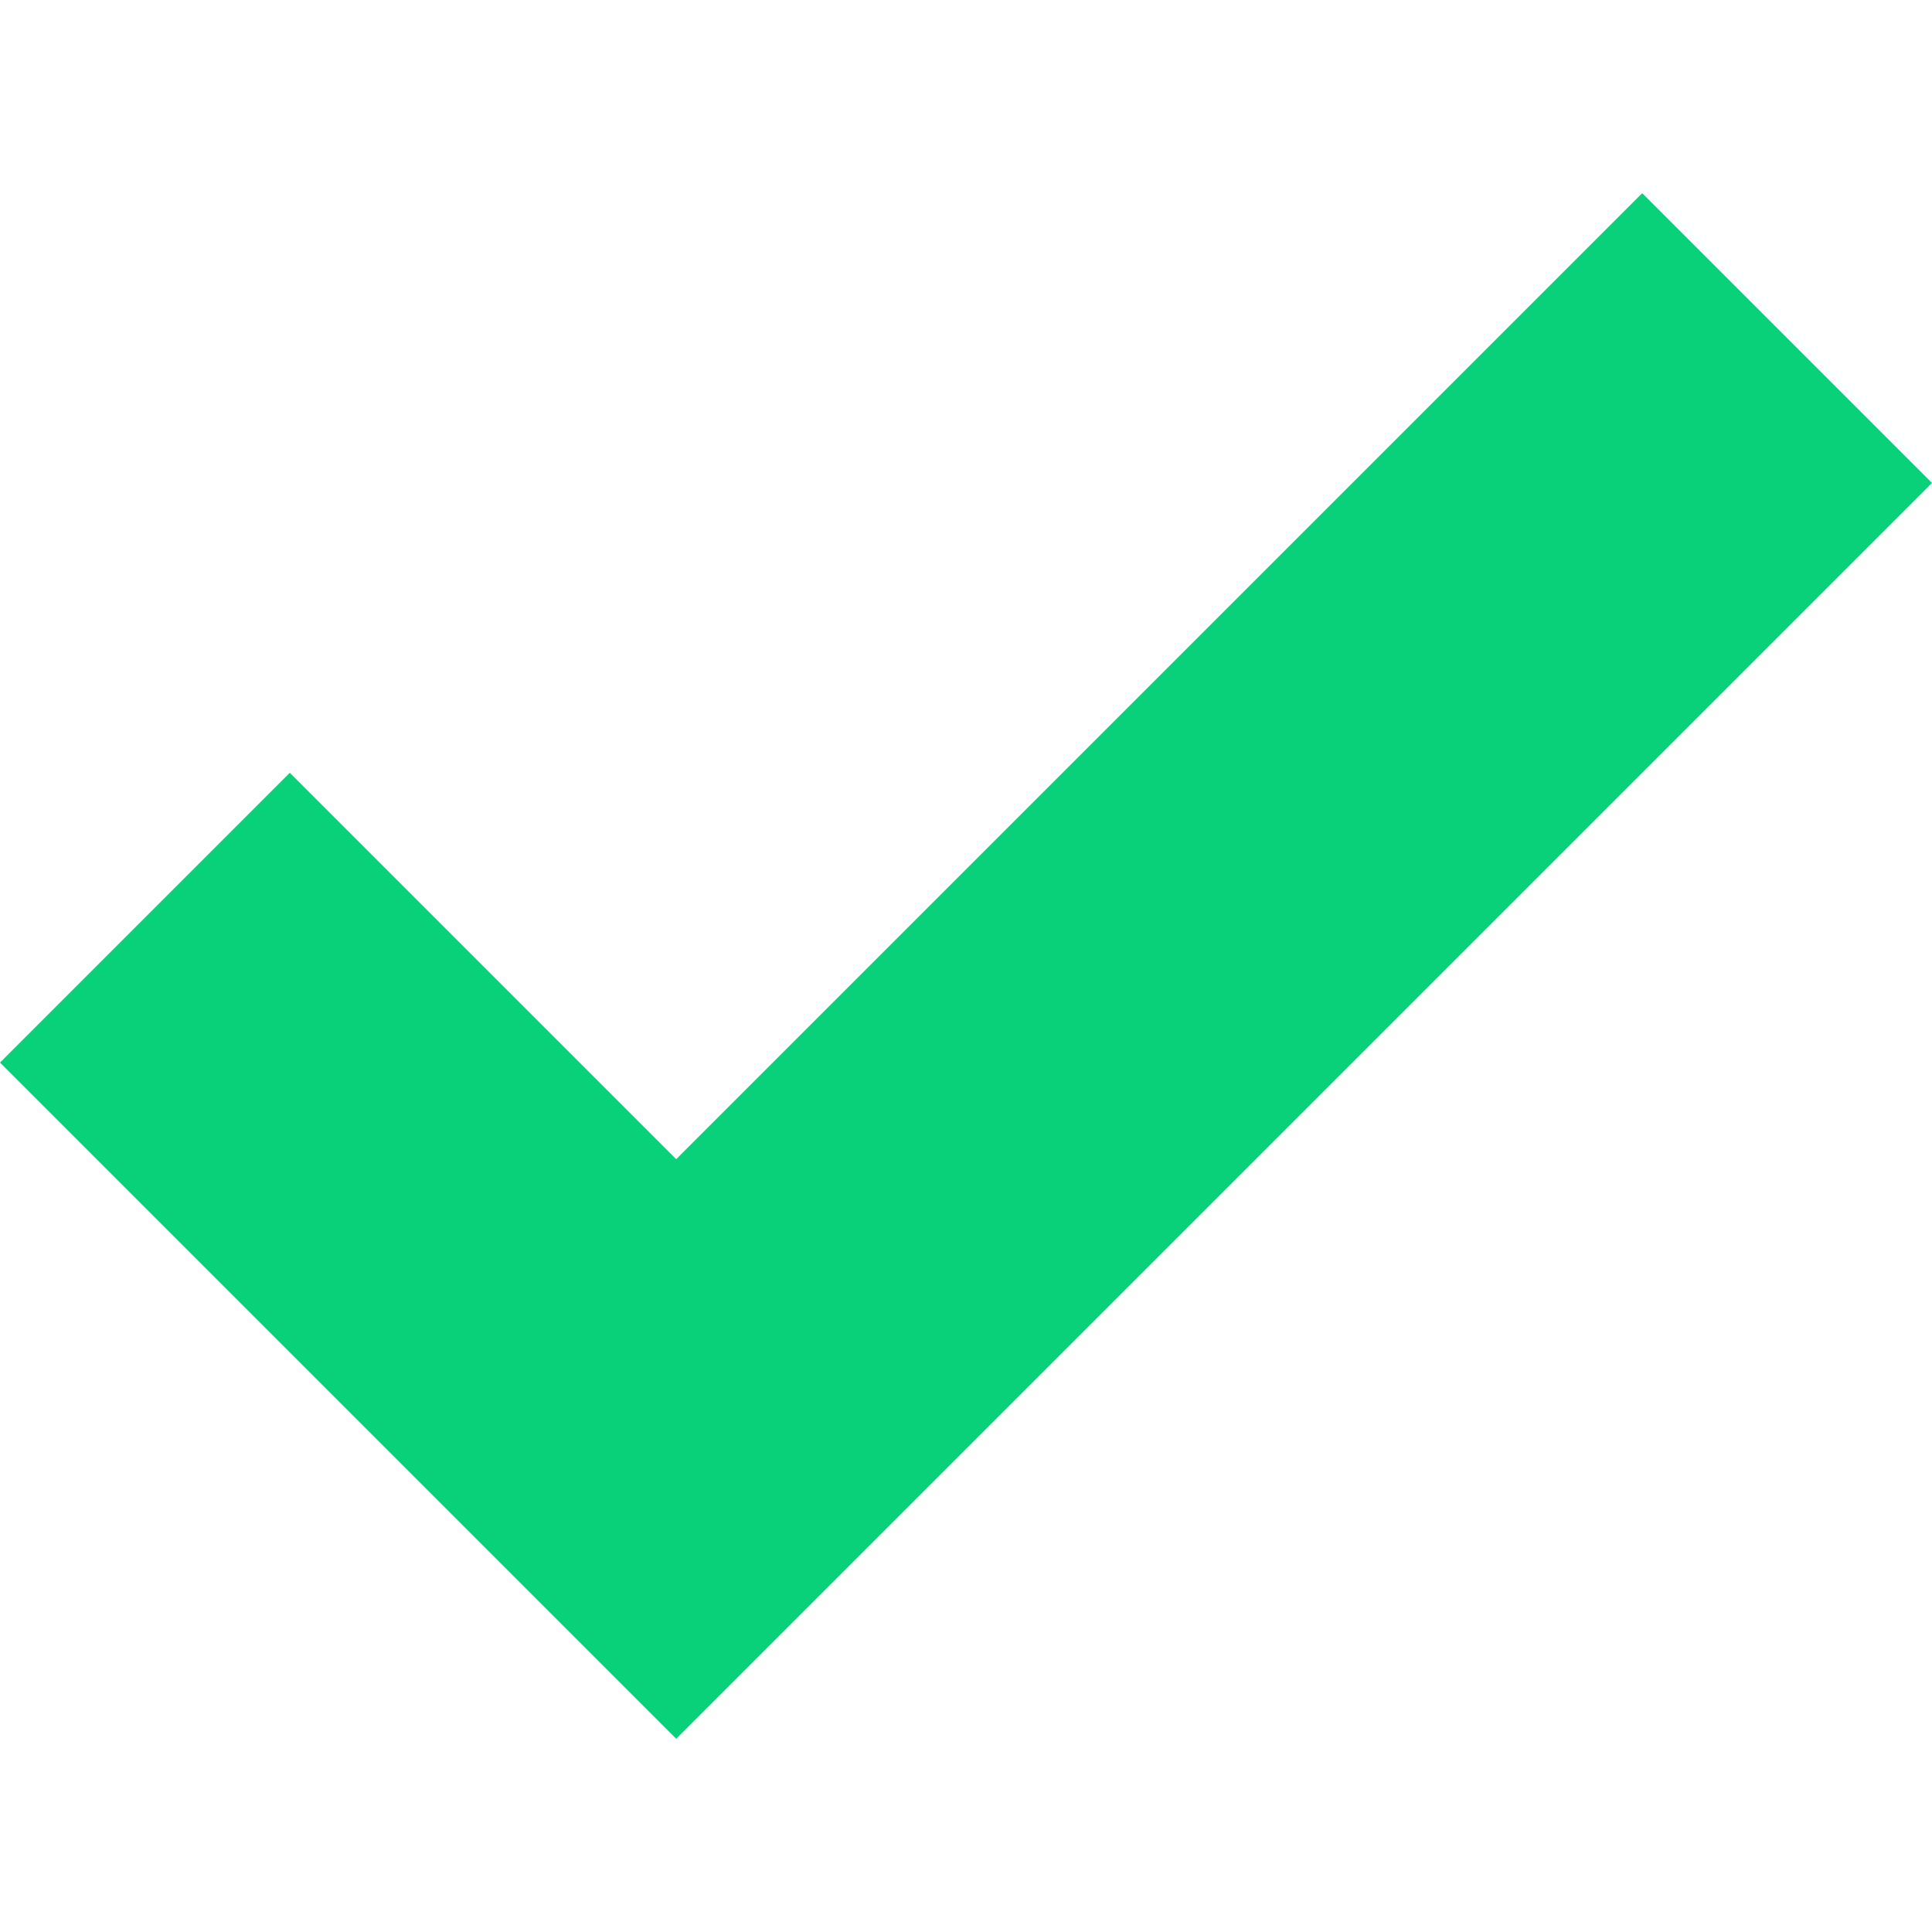
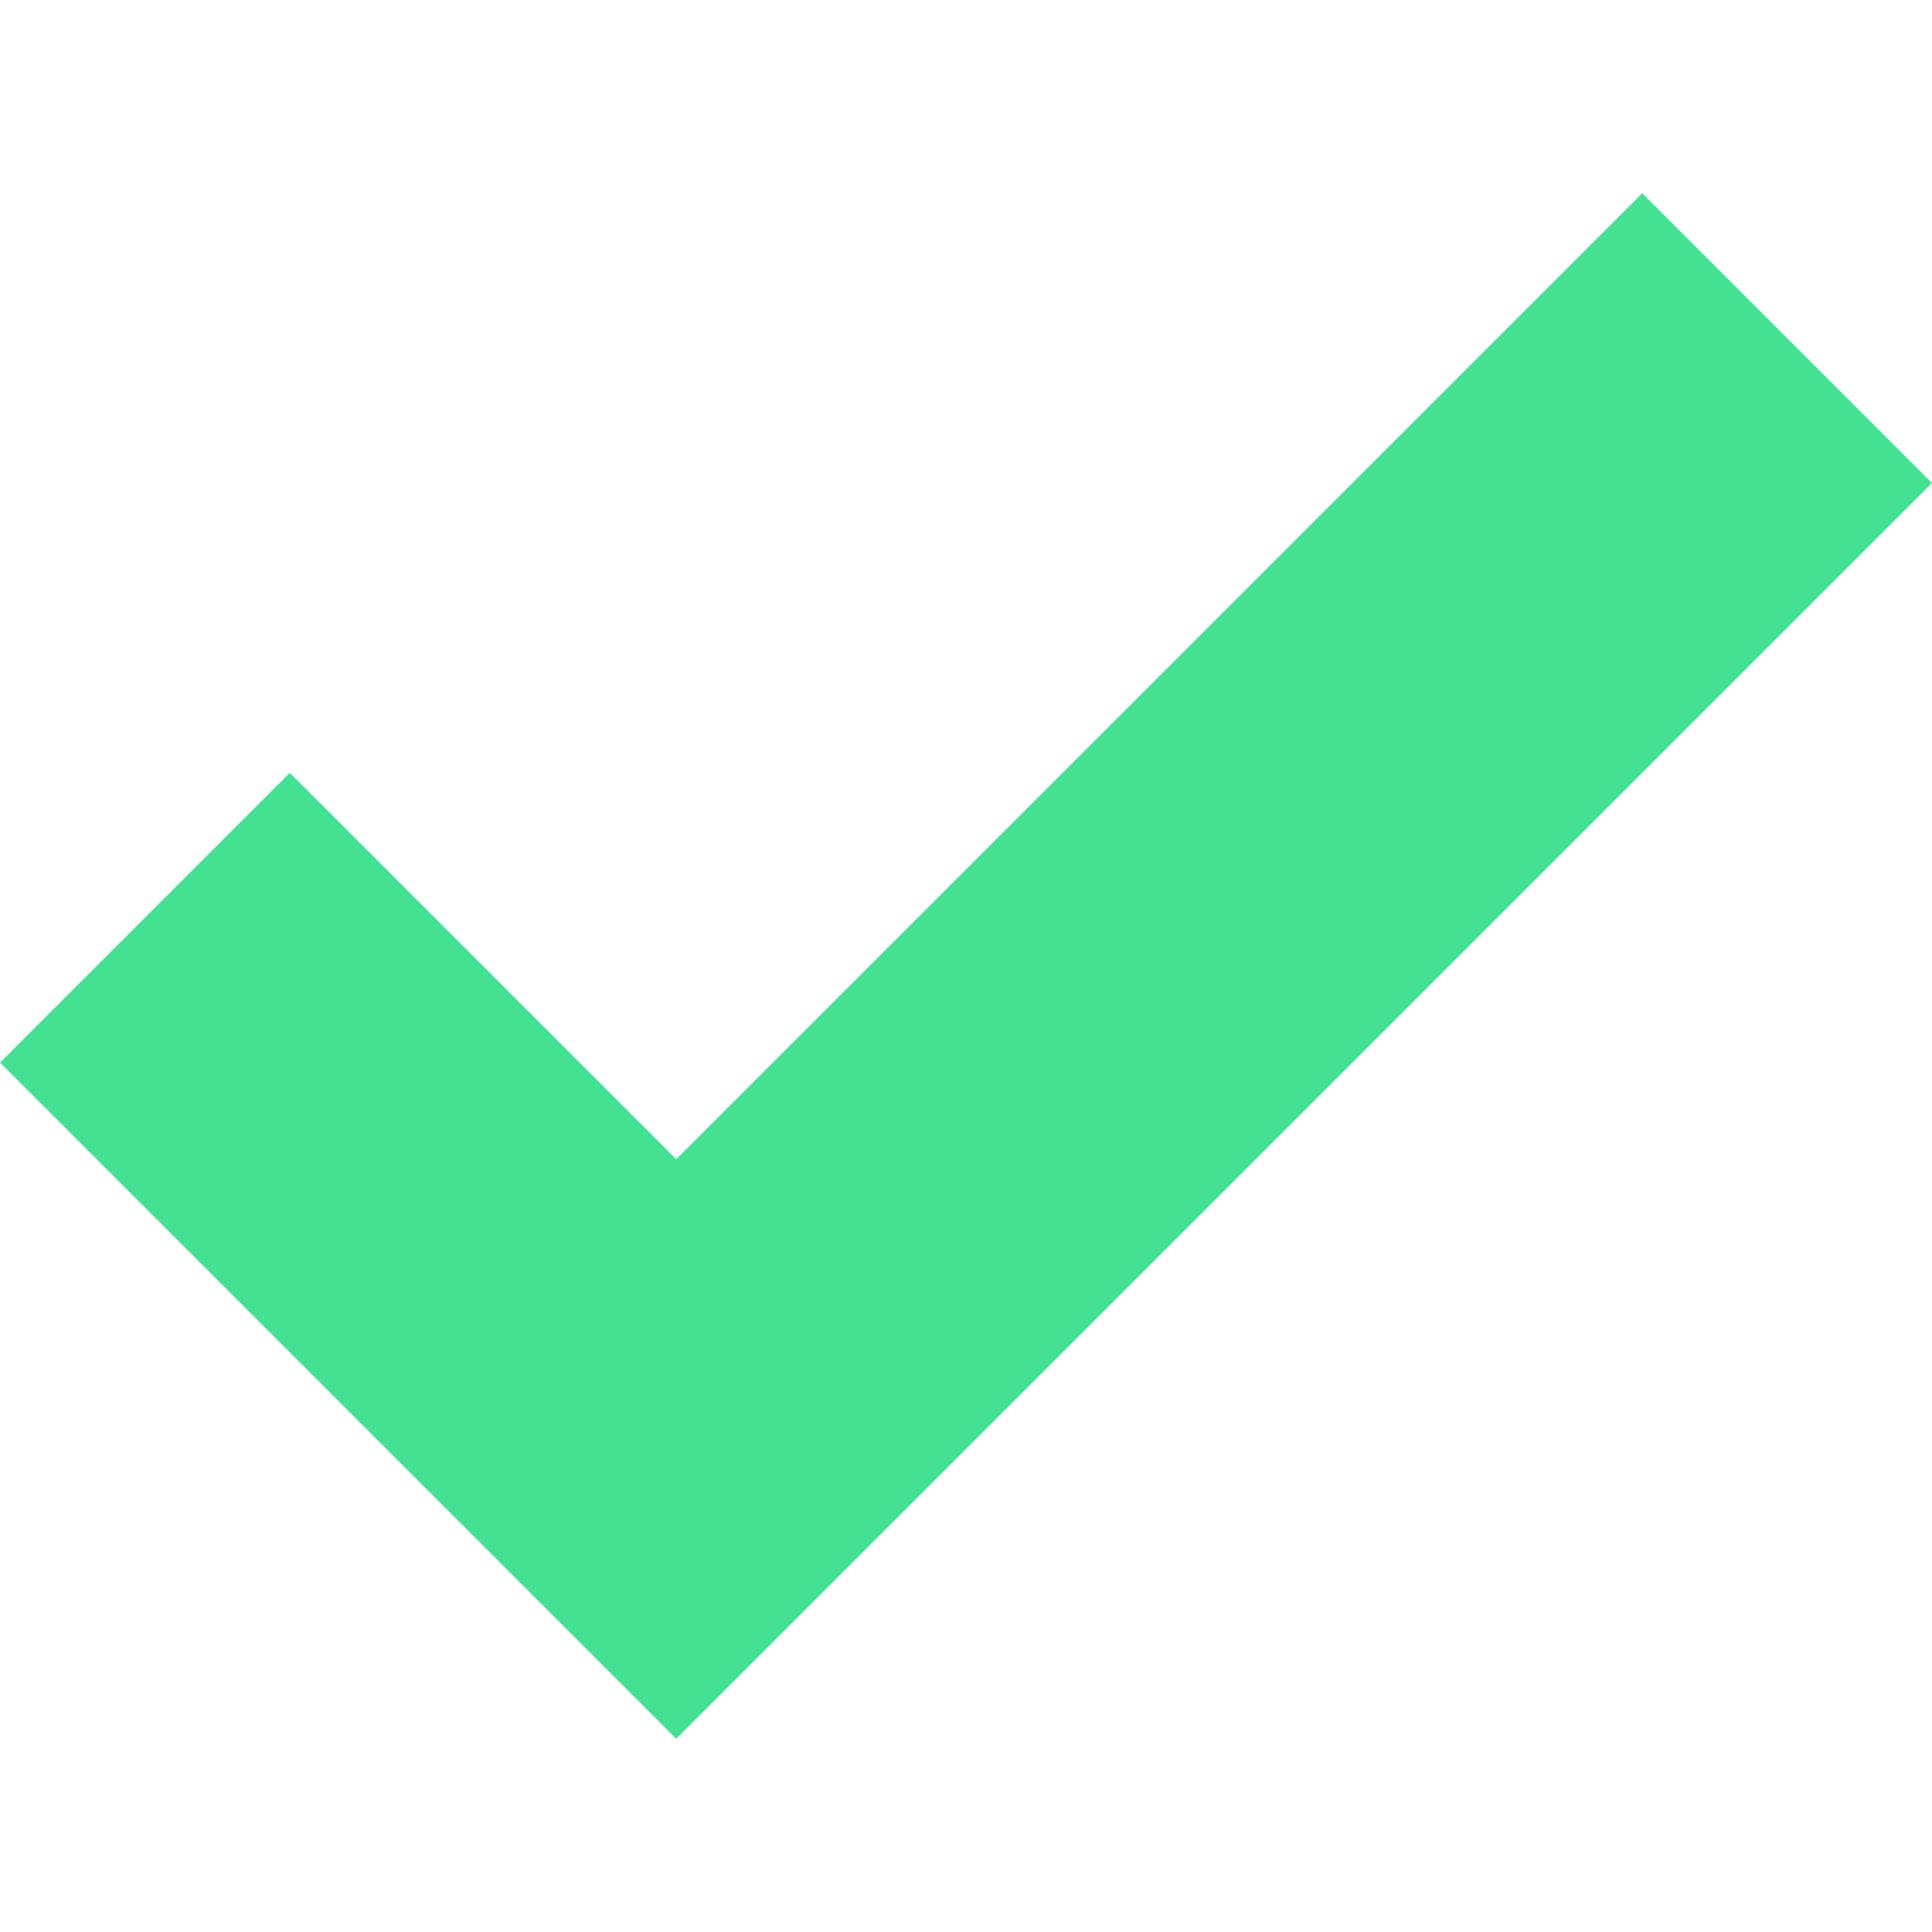
<svg xmlns="http://www.w3.org/2000/svg" width="16" height="16" viewBox="0 0 16 16">
-   <g class="nc-icon-wrapper" fill="#09d17a">
-     <polygon fill="#09d17a" points="5.6,9.6 2.4,6.4 0,8.8 5.6,14.4 16,4 13.6,1.6 " />
+   <g class="nc-icon-wrapper" fill="#44e192">
+     <polygon fill="#44e192" points="5.6,9.6 2.4,6.4 0,8.8 5.6,14.4 16,4 13.6,1.6 " />
  </g>
</svg>
